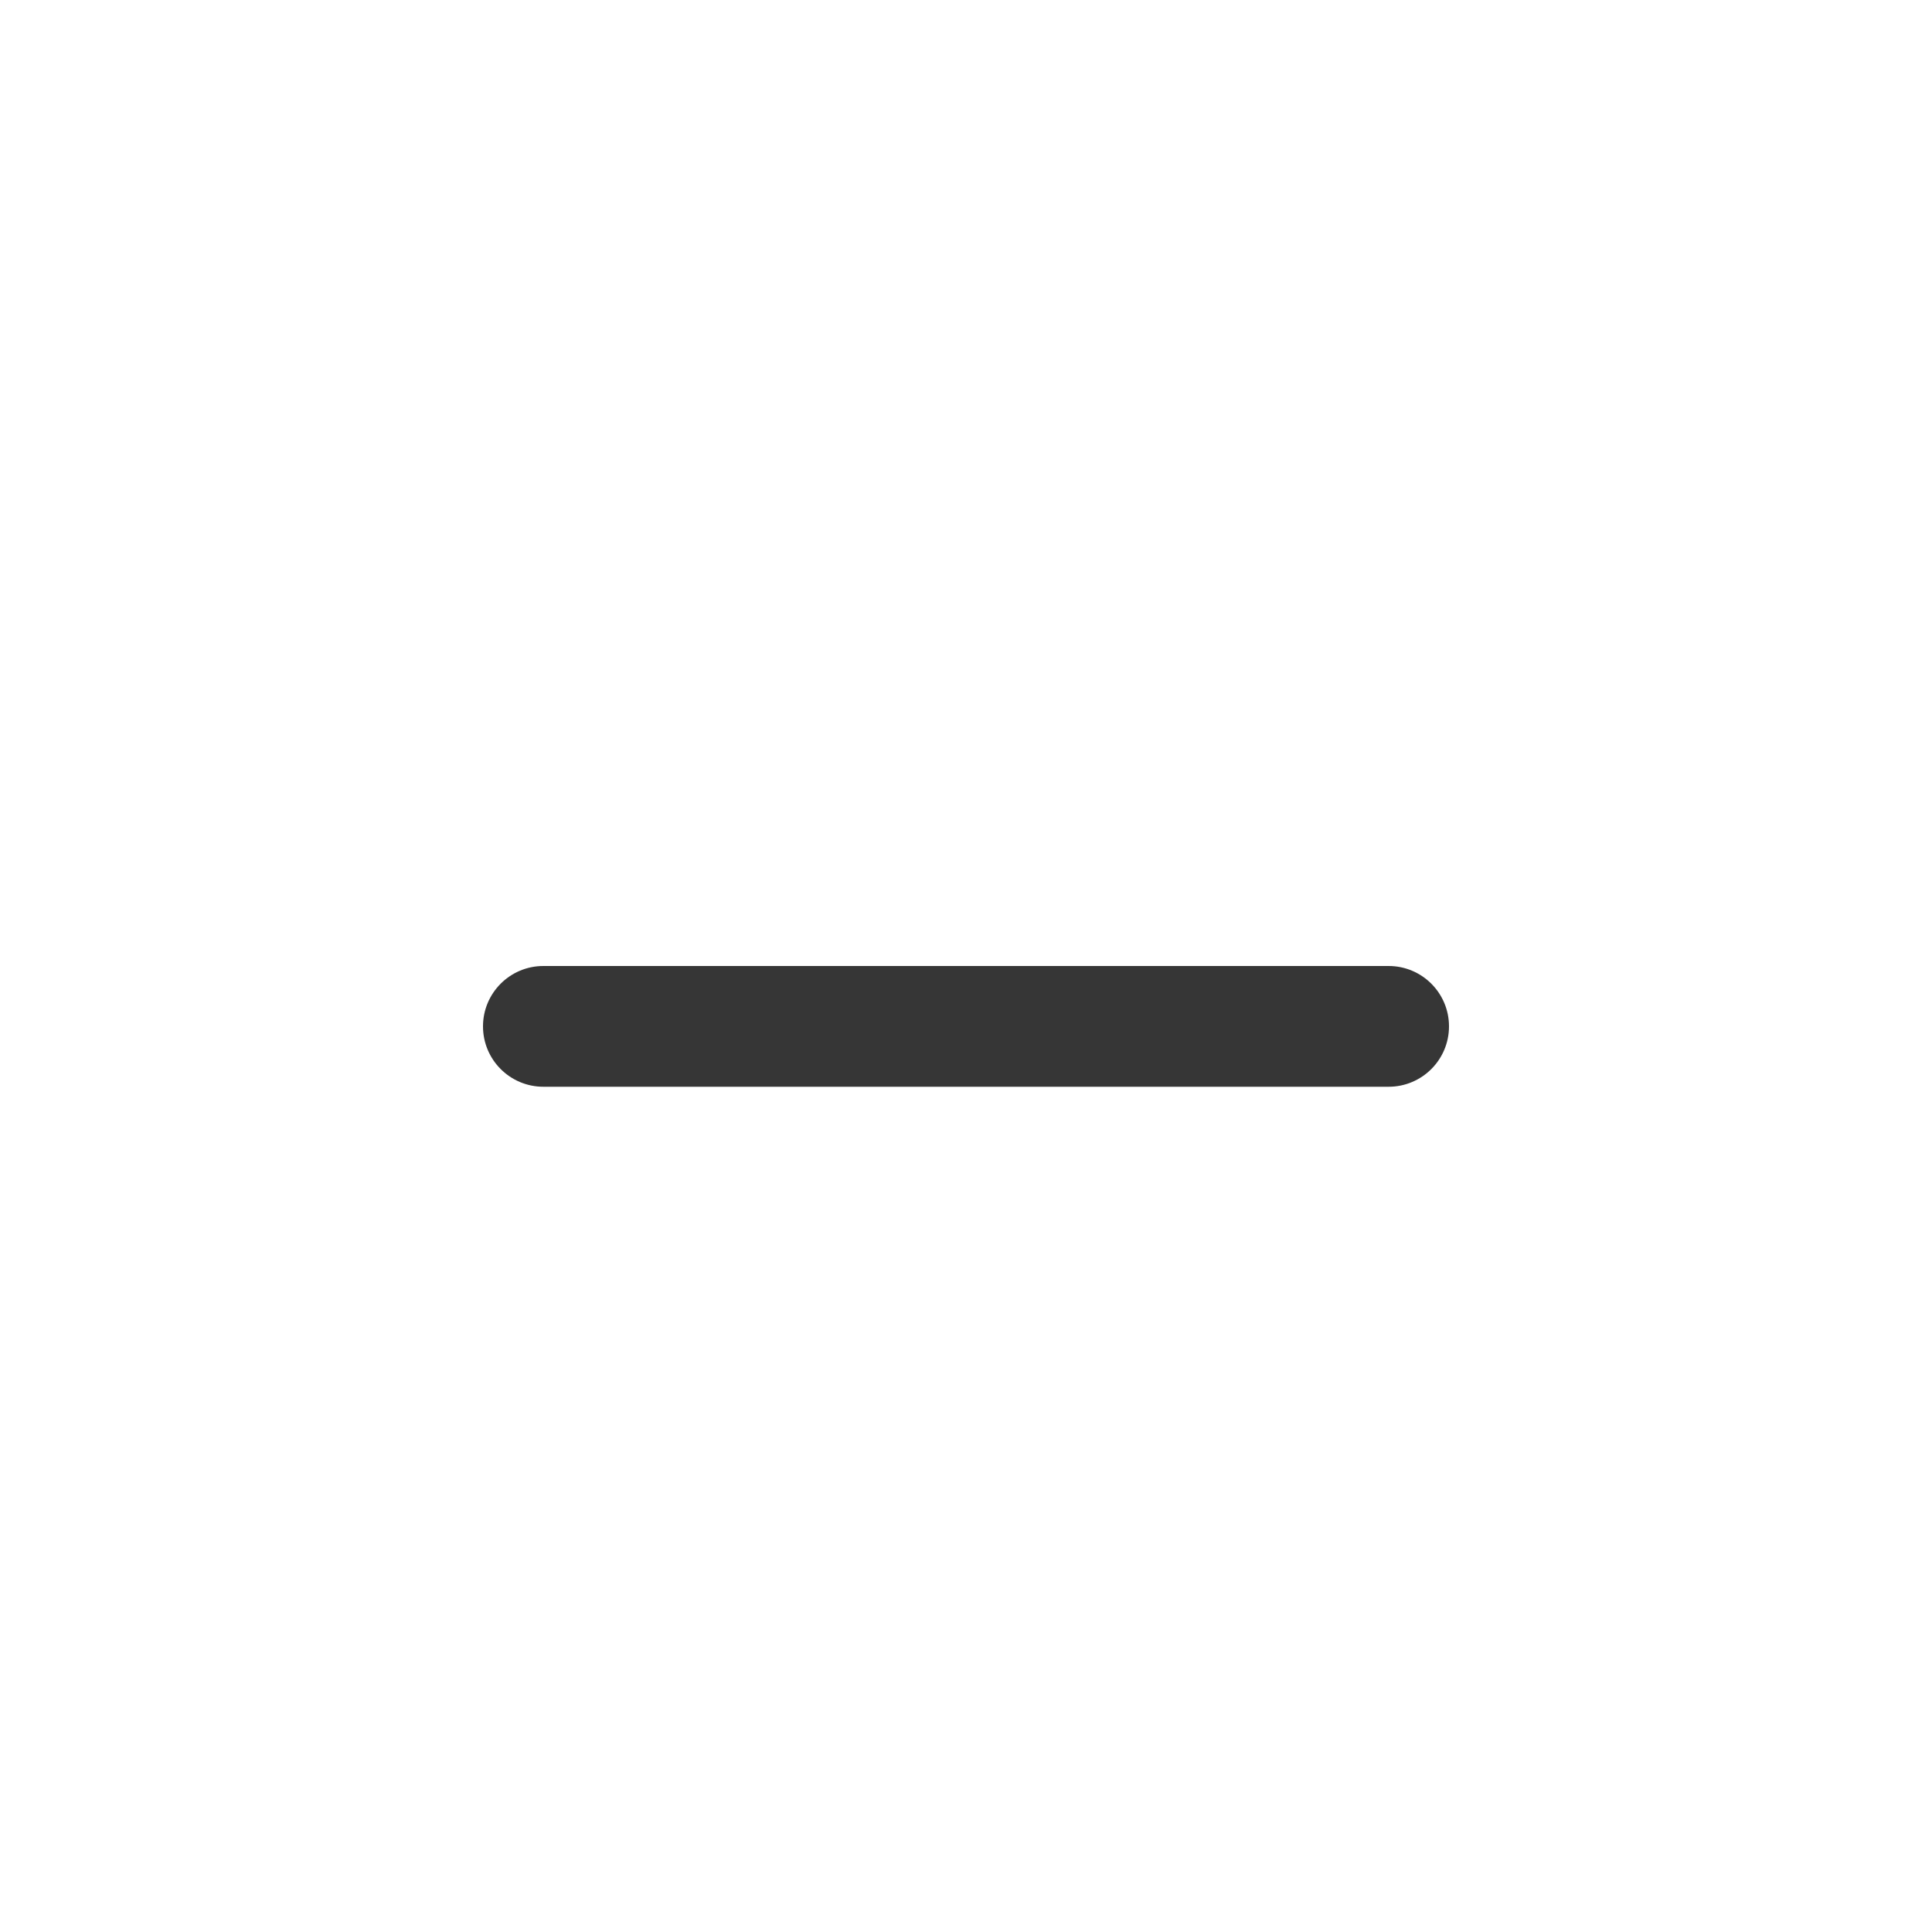
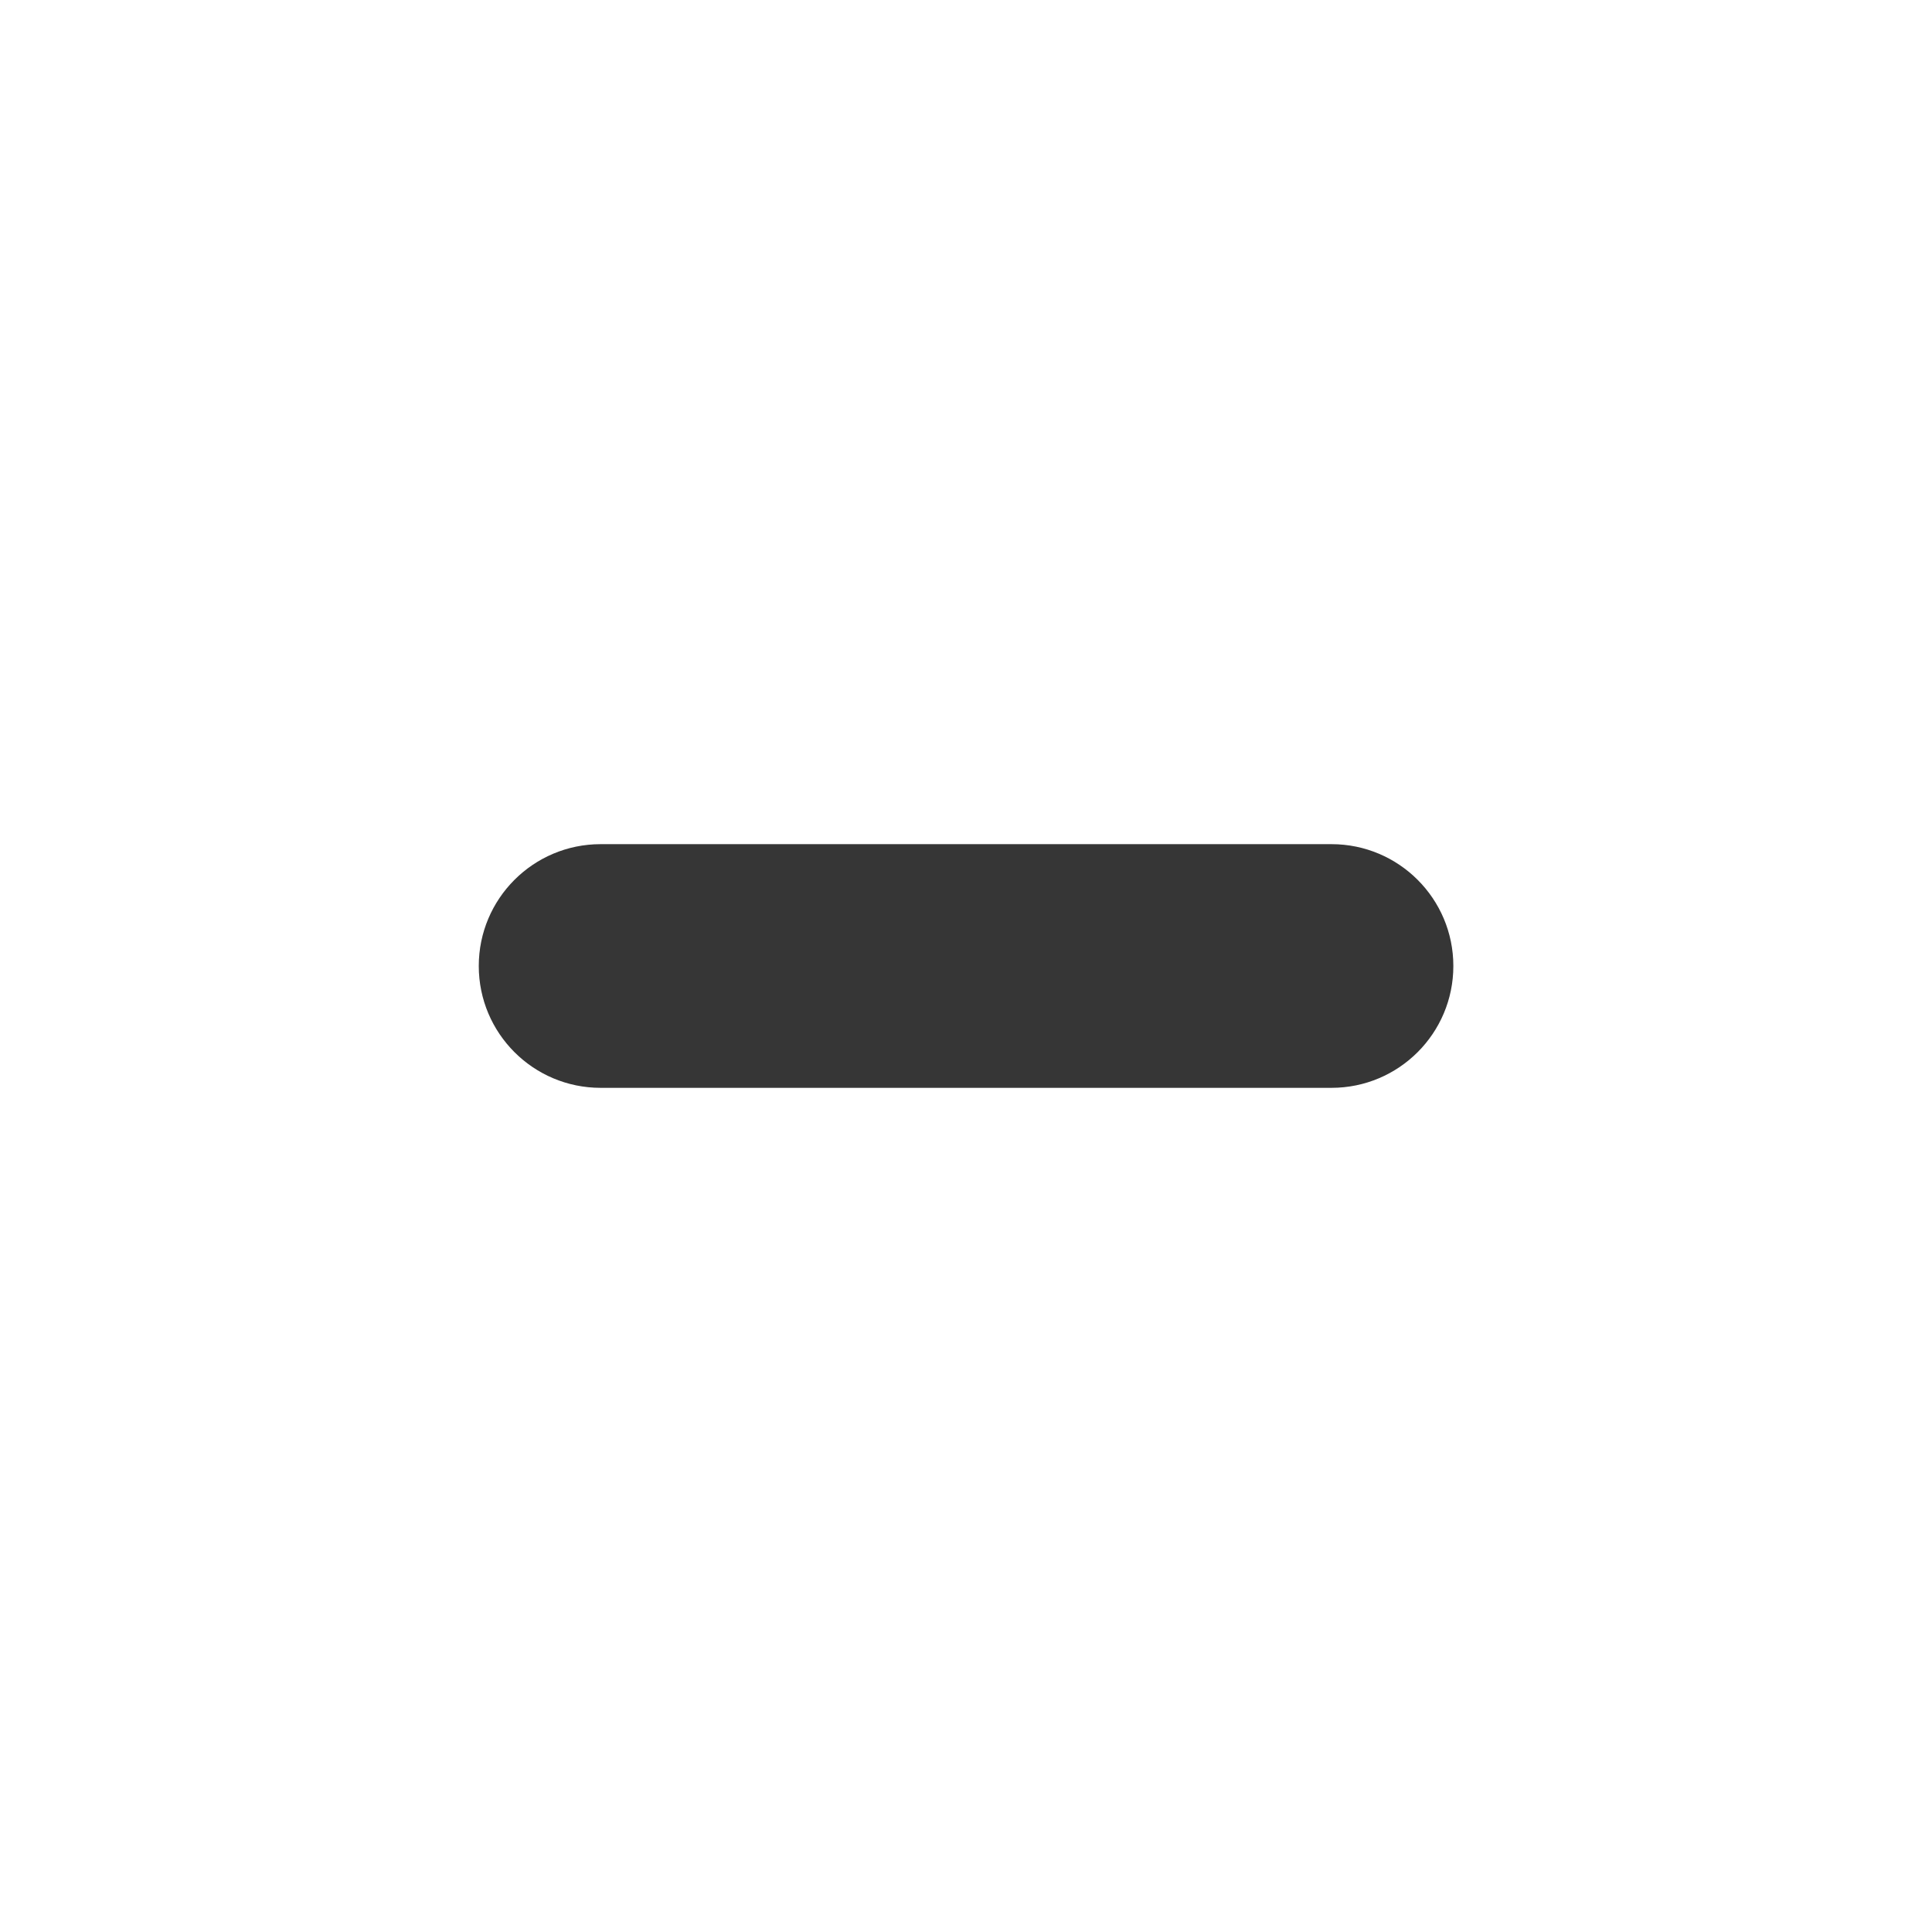
- <svg xmlns="http://www.w3.org/2000/svg" width="16" height="16" version="1.1">
-   <rect x="4" y="8" width="8" height="1" rx=".5" ry=".5" fill="#363636" stroke-linecap="round" stroke-linejoin="round" stroke-width=".428" style="paint-order:stroke fill markers" />
+ <svg xmlns="http://www.w3.org/2000/svg" width="16" height="16" version="1.1" viewBox="0 0 16 16" id="svg4">
+   <defs id="defs8" />
+   <rect id="rect1969" ry="1.009" y="6.991" x="3.965" height="2.018" width="8.071" style="stroke-width:1.009;fill:#363636;fill-opacity:1" />
</svg>
